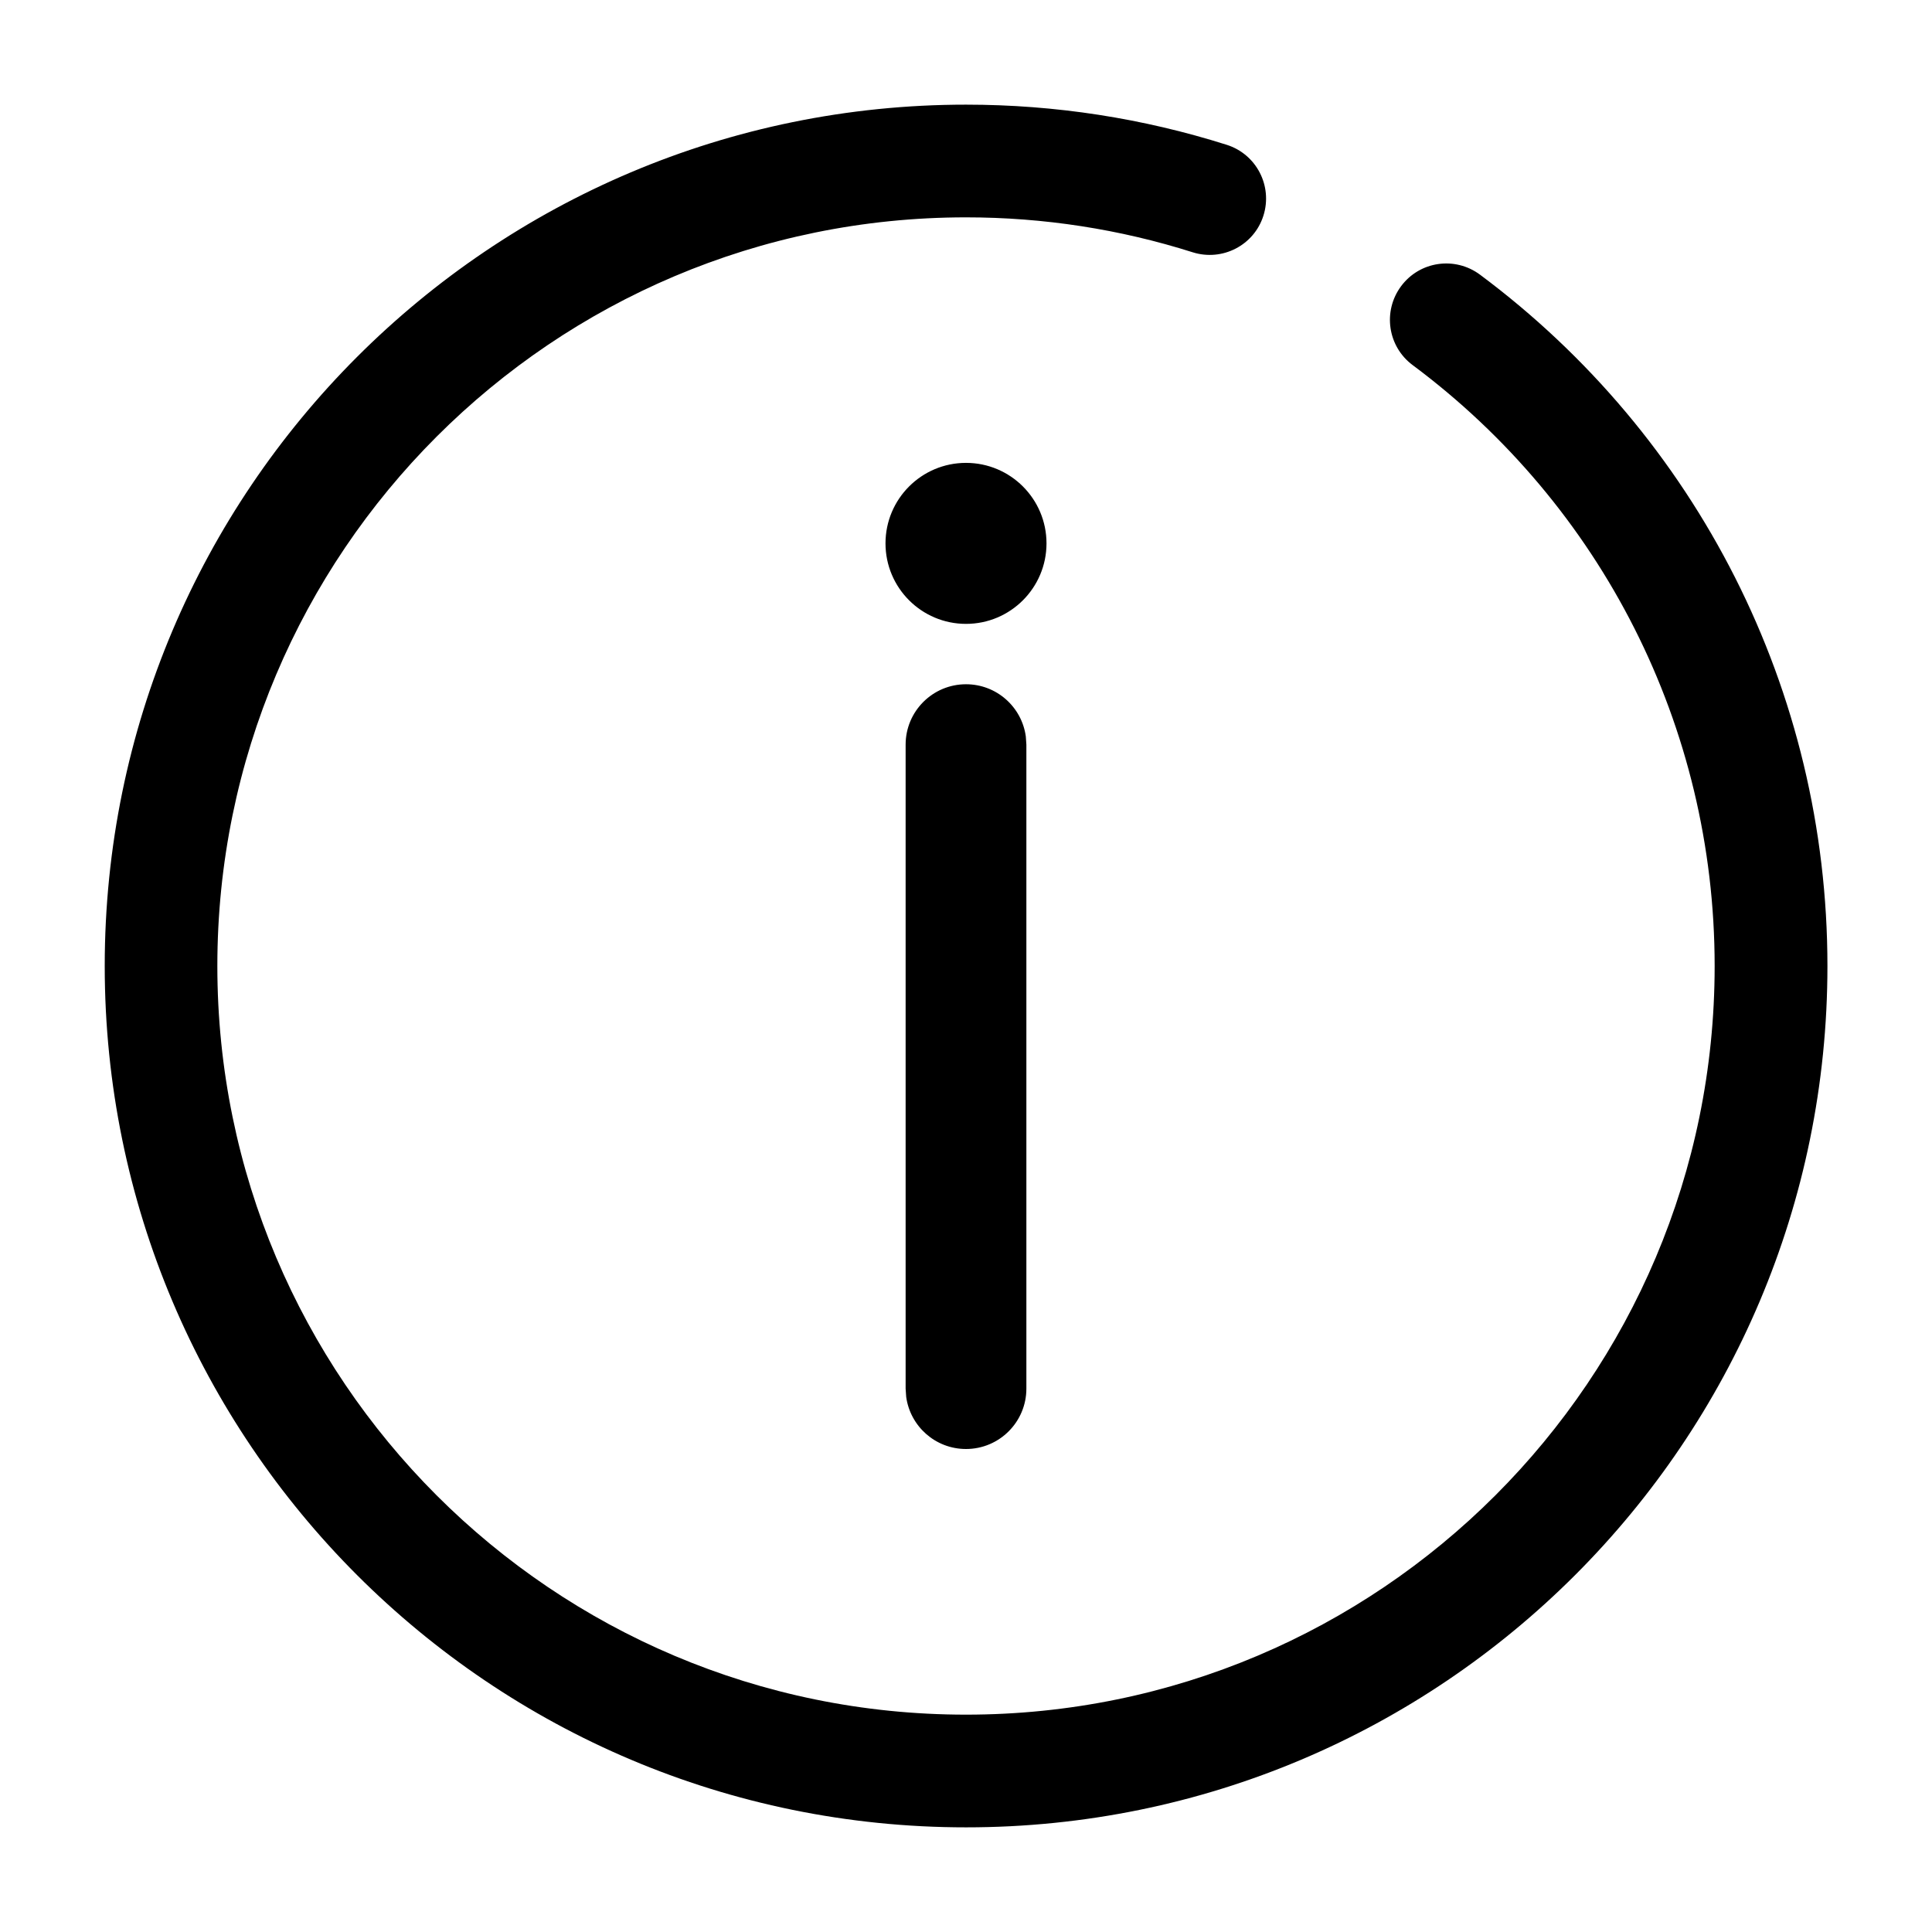
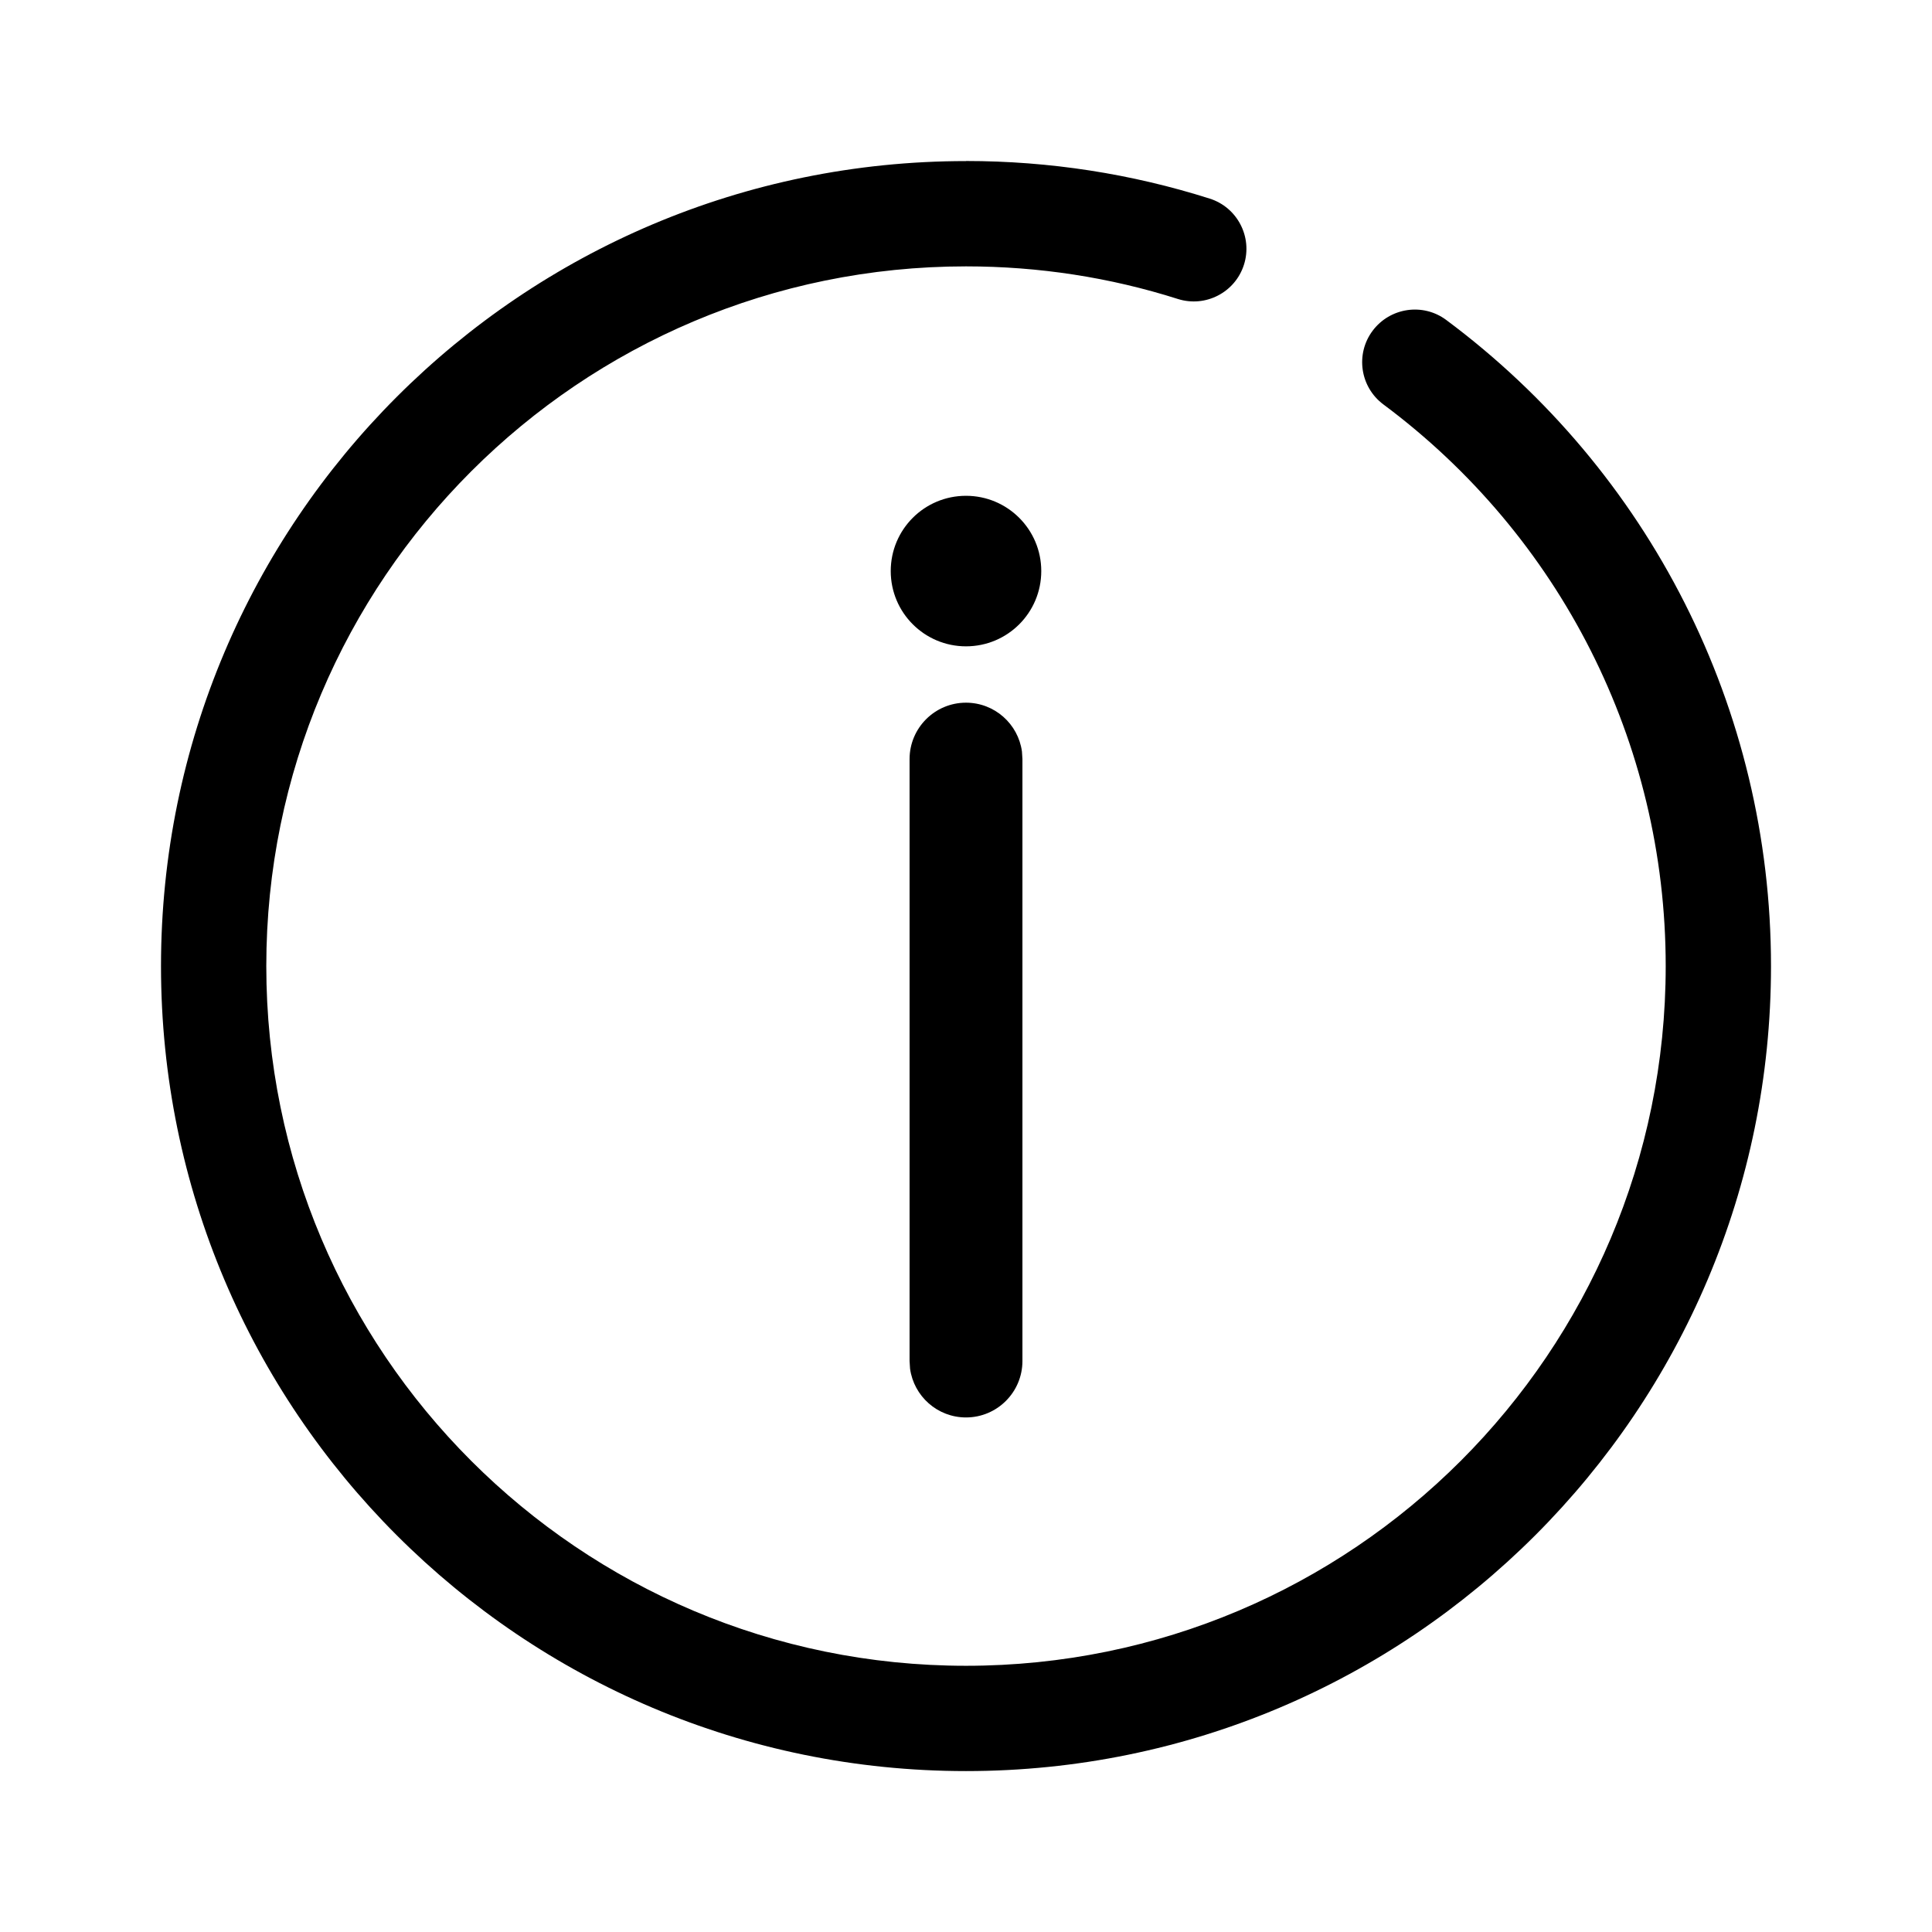
<svg xmlns="http://www.w3.org/2000/svg" version="1.1" width="24" height="24" viewBox="0 0 24 24">
-   <path d="M12 1.3c1.111 0 2.2 0.17 3.239 0.499 0.369 0.117 0.572 0.51 0.456 0.879s-0.51 0.572-0.879 0.456c-0.902-0.286-1.849-0.434-2.816-0.434-5.136 0-9.3 4.164-9.3 9.3s4.164 9.3 9.3 9.3c5.136 0 9.3-4.164 9.3-9.3 0-2.978-1.408-5.72-3.752-7.465-0.31-0.231-0.374-0.669-0.143-0.98s0.669-0.374 0.98-0.143c2.695 2.007 4.316 5.163 4.316 8.588 0 5.909-4.791 10.7-10.7 10.7s-10.7-4.791-10.7-10.7c0-5.909 4.791-10.7 10.7-10.7zM12 8.5c0.38 0 0.693 0.282 0.743 0.648l0.007 0.102v8c0 0.414-0.336 0.75-0.75 0.75-0.38 0-0.693-0.282-0.743-0.648l-0.007-0.102v-8c0-0.414 0.336-0.75 0.75-0.75zM12 5.75c0.552 0 1 0.448 1 1s-0.448 1-1 1c-0.552 0-1-0.448-1-1s0.448-1 1-1z" />
+   <path d="M12 2c1.038 0 2.056 0.159 3.027 0.467 0.344 0.109 0.535 0.477 0.426 0.821s-0.477 0.535-0.821 0.426c-0.843-0.268-1.728-0.405-2.632-0.405-4.8 0-8.692 3.891-8.692 8.692s3.891 8.692 8.692 8.692c4.8 0 8.692-3.891 8.692-8.692 0-2.783-1.316-5.346-3.507-6.977-0.29-0.216-0.35-0.626-0.134-0.915s0.626-0.35 0.915-0.134c2.519 1.875 4.034 4.825 4.034 8.026 0 5.523-4.477 10-10 10s-10-4.477-10-10c0-5.523 4.477-10 10-10zM12 8.729c0.355 0 0.648 0.264 0.695 0.606l0.006 0.095v7.477c0 0.387-0.314 0.701-0.701 0.701-0.355 0-0.648-0.264-0.695-0.606l-0.006-0.095v-7.477c0-0.387 0.314-0.701 0.701-0.701zM12 6.159c0.516 0 0.935 0.418 0.935 0.935s-0.418 0.935-0.935 0.935c-0.516 0-0.935-0.418-0.935-0.935s0.418-0.935 0.935-0.935z" />
</svg>
